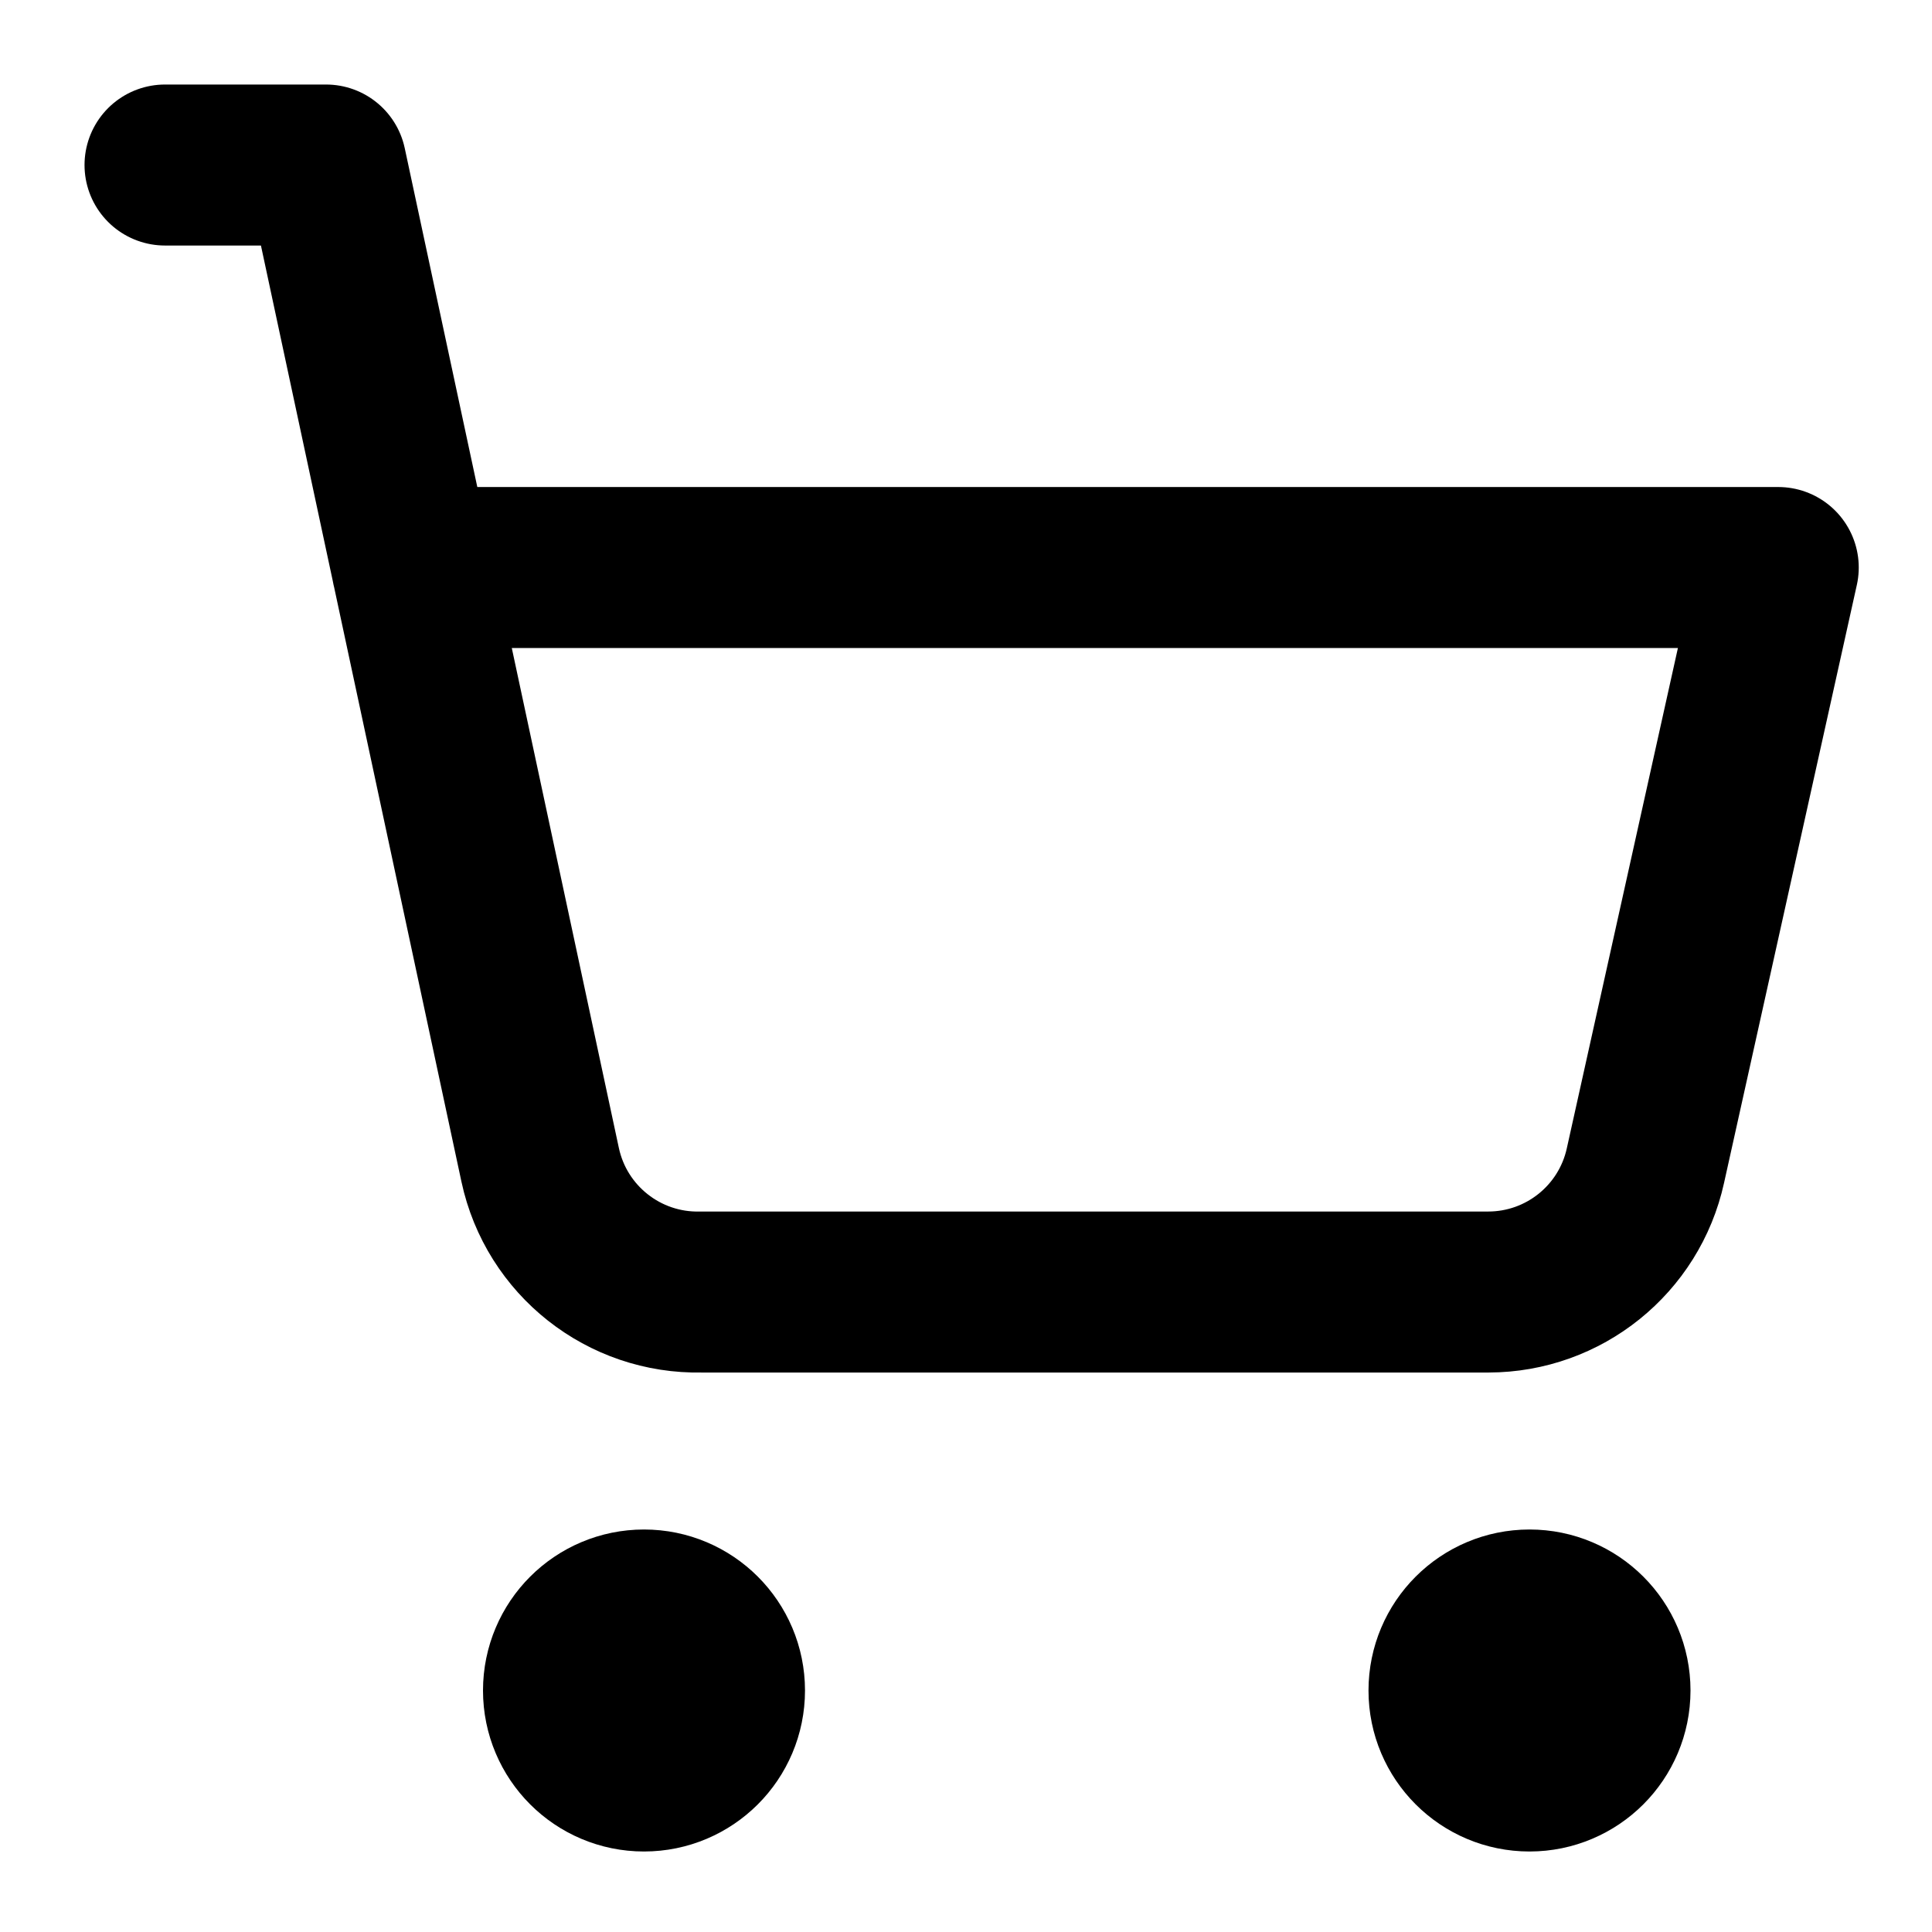
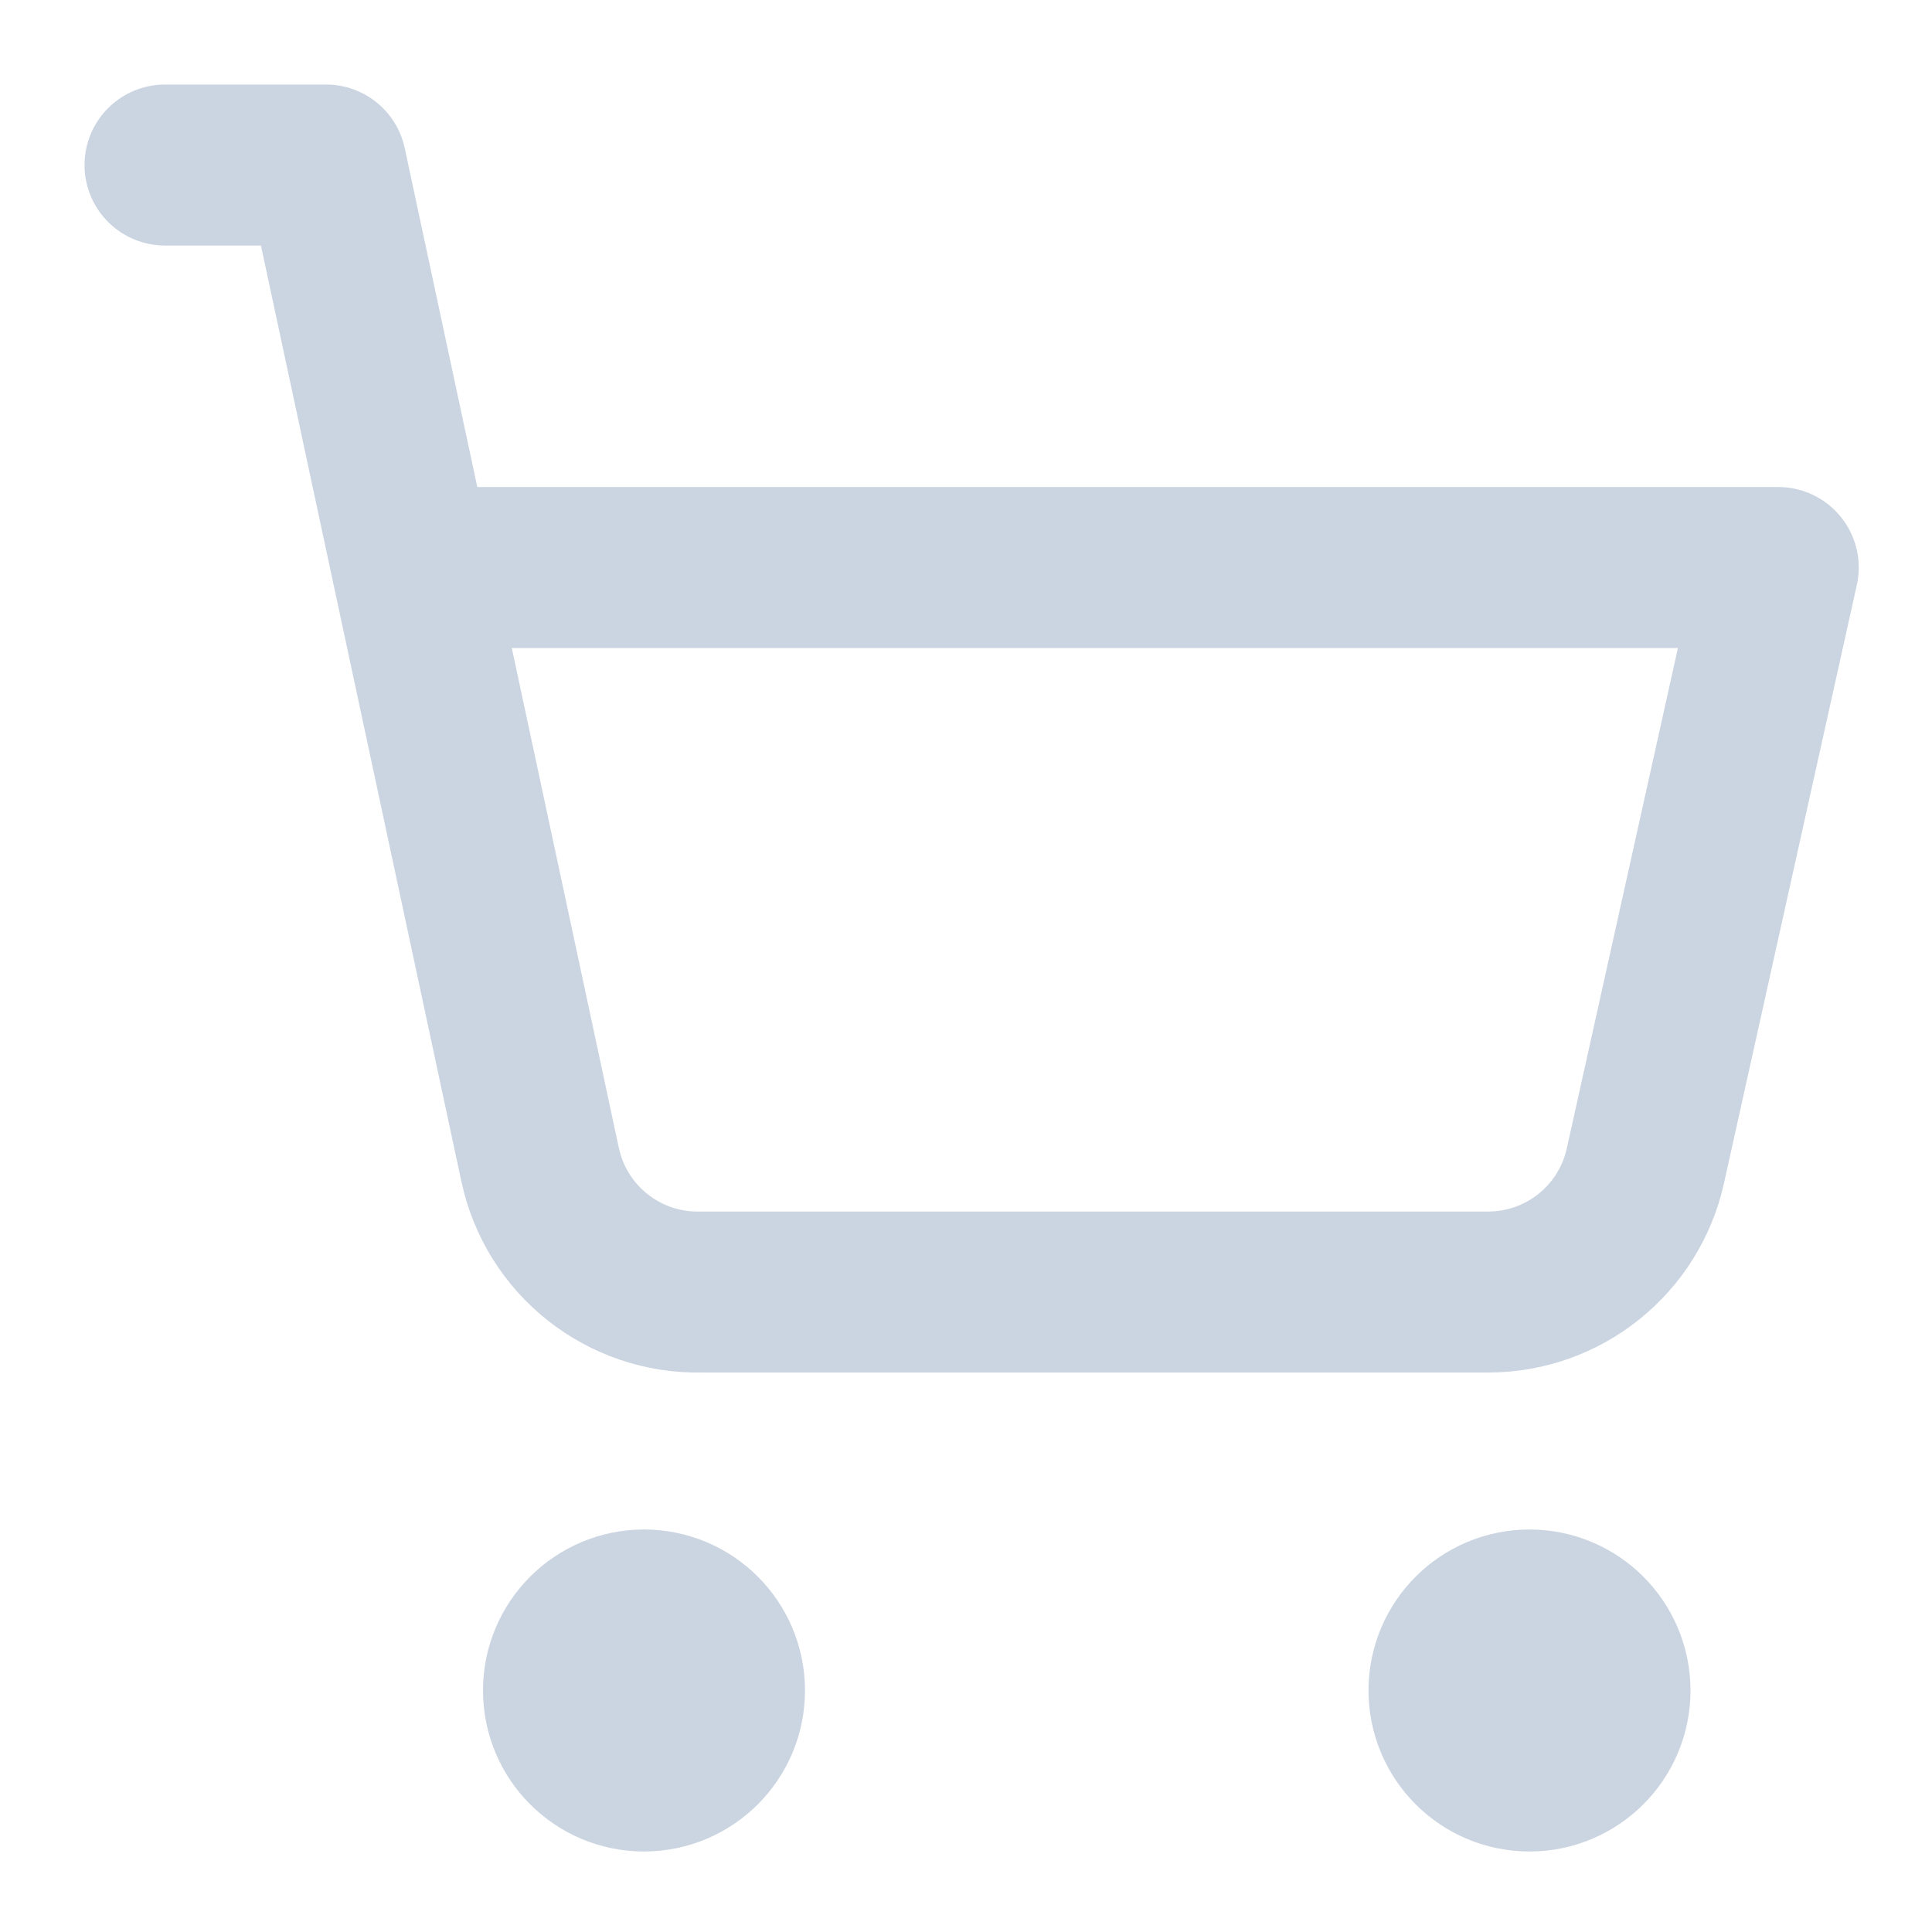
- <svg xmlns="http://www.w3.org/2000/svg" width="24" height="24" viewBox="0 0 24 24" fill="none" stroke="currentColor" stroke-width="2" stroke-linecap="round" stroke-linejoin="round">
+ <svg xmlns="http://www.w3.org/2000/svg" width="24" height="24" viewBox="0 0 24 24" fill="none" stroke="#CBD5E1" stroke-width="2" stroke-linecap="round" stroke-linejoin="round">
  <circle cx="8" cy="21" r="1" />
  <circle cx="19" cy="21" r="1" />
  <path d="M2.05 2.05h2l2.66 12.42a2 2 0 0 0 2 1.58h9.78a2 2 0 0 0 1.95-1.57l1.65-7.43H5.12" />
</svg>
